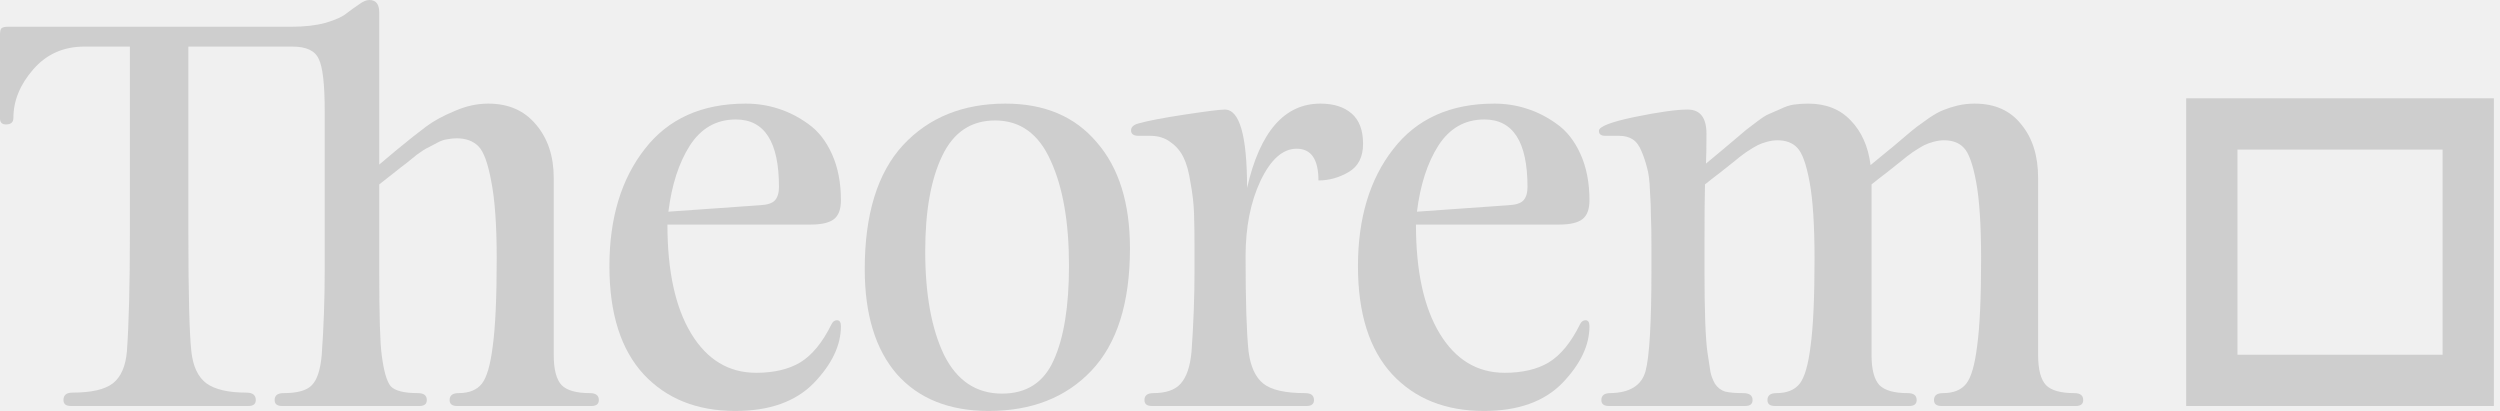
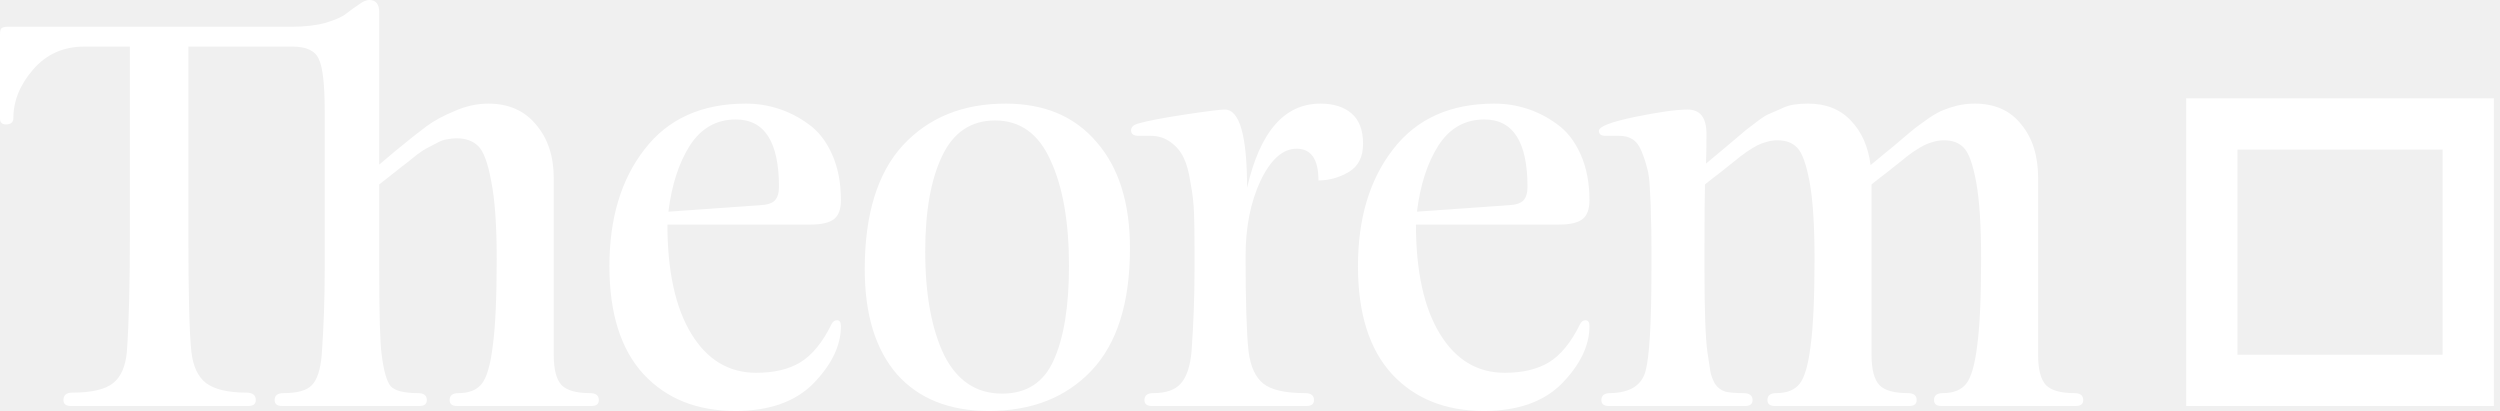
<svg xmlns="http://www.w3.org/2000/svg" width="146" height="24" viewBox="0 0 146 24" fill="none">
-   <path fill-rule="evenodd" clip-rule="evenodd" d="M142.647 8.736H130.668V20.716H142.647V8.736ZM127.673 5.741V23.71H145.642V5.741H127.673Z" fill="#CECECE" />
-   <path d="M0.434 1.563H16.994C17.785 1.563 18.461 1.486 19.02 1.332C19.599 1.158 20.005 0.975 20.236 0.782C20.487 0.589 20.729 0.415 20.96 0.261C21.192 0.087 21.395 0 21.568 0C21.954 0 22.147 0.241 22.147 0.724V9.612L23.074 8.83C23.846 8.193 24.454 7.71 24.898 7.382C25.341 7.054 25.891 6.755 26.548 6.485C27.204 6.195 27.86 6.051 28.516 6.051C29.694 6.051 30.62 6.456 31.296 7.267C31.99 8.077 32.338 9.119 32.338 10.393V20.729C32.338 21.578 32.492 22.166 32.801 22.495C33.11 22.803 33.66 22.958 34.451 22.958C34.798 22.958 34.972 23.093 34.972 23.363C34.972 23.595 34.828 23.71 34.538 23.71H26.692C26.403 23.71 26.258 23.595 26.258 23.363C26.258 23.093 26.432 22.958 26.779 22.958C27.397 22.958 27.85 22.774 28.14 22.408C28.429 22.041 28.642 21.308 28.777 20.207C28.931 19.088 29.008 17.39 29.008 15.112C29.008 13.163 28.902 11.657 28.69 10.596C28.497 9.534 28.246 8.849 27.937 8.54C27.628 8.232 27.204 8.077 26.663 8.077C26.49 8.077 26.306 8.097 26.113 8.135C25.94 8.154 25.747 8.222 25.534 8.338C25.322 8.454 25.139 8.55 24.984 8.627C24.849 8.685 24.637 8.82 24.347 9.033C24.077 9.245 23.875 9.409 23.739 9.525C23.604 9.621 23.344 9.824 22.958 10.133C22.572 10.441 22.302 10.654 22.147 10.77V15.778C22.147 18.403 22.195 20.053 22.292 20.729C22.408 21.655 22.581 22.263 22.813 22.552C23.064 22.823 23.595 22.958 24.405 22.958C24.753 22.958 24.926 23.093 24.926 23.363C24.926 23.595 24.782 23.71 24.492 23.71H16.473C16.183 23.71 16.039 23.595 16.039 23.363C16.039 23.093 16.212 22.958 16.56 22.958C17.37 22.958 17.92 22.803 18.21 22.495C18.519 22.186 18.712 21.597 18.789 20.729C18.905 19.107 18.963 17.457 18.963 15.778V6.485C18.963 4.922 18.847 3.908 18.615 3.445C18.403 2.963 17.891 2.721 17.081 2.721H11.001V13.694C11.001 17.168 11.059 19.445 11.175 20.526C11.271 21.395 11.561 22.012 12.043 22.379C12.545 22.745 13.327 22.929 14.388 22.929C14.755 22.929 14.938 23.074 14.938 23.363C14.938 23.595 14.794 23.71 14.504 23.71H4.14C3.85 23.71 3.706 23.595 3.706 23.363C3.706 23.074 3.879 22.929 4.227 22.929C5.346 22.929 6.138 22.745 6.601 22.379C7.064 22.012 7.334 21.395 7.411 20.526C7.527 18.905 7.585 16.618 7.585 13.665V2.721H4.922C3.706 2.721 2.712 3.165 1.94 4.053C1.168 4.941 0.782 5.887 0.782 6.89C0.782 7.141 0.637 7.267 0.347 7.267C0.116 7.267 0 7.151 0 6.919V2.027C0 1.834 0.029 1.708 0.087 1.65C0.164 1.592 0.28 1.563 0.434 1.563Z" fill="#CECECE" />
-   <path d="M49.11 19.049C49.11 20.169 48.58 21.279 47.518 22.379C46.456 23.46 44.932 24 42.944 24C40.705 24 38.92 23.286 37.588 21.858C36.256 20.41 35.59 18.306 35.59 15.546C35.59 12.748 36.276 10.47 37.646 8.714C39.016 6.938 40.985 6.051 43.552 6.051C44.208 6.051 44.835 6.147 45.434 6.34C46.051 6.533 46.64 6.832 47.2 7.238C47.779 7.643 48.242 8.232 48.589 9.004C48.937 9.776 49.11 10.673 49.11 11.696C49.11 12.217 48.975 12.584 48.705 12.796C48.435 13.008 47.981 13.115 47.344 13.115H38.978C38.978 15.836 39.441 17.959 40.367 19.484C41.294 21.008 42.558 21.771 44.16 21.771C45.202 21.771 46.061 21.568 46.736 21.163C47.431 20.738 48.039 19.995 48.56 18.934C48.637 18.779 48.744 18.702 48.879 18.702C49.033 18.702 49.11 18.818 49.11 19.049ZM42.973 6.977C41.834 6.977 40.937 7.489 40.28 8.511C39.644 9.515 39.228 10.799 39.035 12.362L44.362 11.986C44.806 11.966 45.105 11.87 45.26 11.696C45.414 11.522 45.492 11.262 45.492 10.914C45.492 8.29 44.652 6.977 42.973 6.977Z" fill="#CECECE" />
-   <path d="M57.739 24C55.442 24 53.657 23.286 52.383 21.858C51.128 20.41 50.501 18.364 50.501 15.72C50.501 12.516 51.244 10.104 52.73 8.483C54.236 6.861 56.233 6.051 58.723 6.051C61.001 6.051 62.776 6.803 64.05 8.309C65.343 9.795 65.99 11.86 65.99 14.504C65.99 17.689 65.237 20.072 63.731 21.655C62.245 23.218 60.248 24 57.739 24ZM58.52 22.987C59.949 22.987 60.952 22.34 61.531 21.047C62.13 19.735 62.429 17.891 62.429 15.518C62.429 12.97 62.072 10.924 61.358 9.38C60.663 7.817 59.582 7.035 58.115 7.035C56.706 7.035 55.673 7.73 55.017 9.119C54.361 10.49 54.033 12.343 54.033 14.678C54.033 17.187 54.4 19.204 55.133 20.729C55.886 22.234 57.015 22.987 58.52 22.987Z" fill="#CECECE" />
-   <path d="M72.829 10.972C73.581 7.691 75.01 6.051 77.113 6.051C77.885 6.051 78.493 6.244 78.937 6.63C79.381 7.016 79.603 7.604 79.603 8.396C79.603 9.168 79.323 9.718 78.764 10.046C78.204 10.374 77.615 10.538 76.998 10.538C76.998 9.303 76.573 8.685 75.724 8.685C74.913 8.685 74.209 9.312 73.61 10.567C73.031 11.802 72.742 13.269 72.742 14.967C72.742 17.592 72.8 19.445 72.916 20.526C73.031 21.414 73.321 22.041 73.784 22.408C74.247 22.774 75.058 22.958 76.216 22.958C76.563 22.958 76.737 23.093 76.737 23.363C76.737 23.595 76.592 23.71 76.303 23.71H67.27C66.981 23.71 66.836 23.595 66.836 23.363C66.836 23.093 67.01 22.958 67.357 22.958C68.091 22.958 68.621 22.774 68.949 22.408C69.297 22.022 69.509 21.395 69.586 20.526C69.702 18.905 69.76 17.322 69.76 15.778V14.533C69.76 13.684 69.75 12.989 69.731 12.449C69.712 11.889 69.644 11.3 69.528 10.683C69.432 10.046 69.297 9.554 69.123 9.206C68.949 8.84 68.698 8.54 68.37 8.309C68.042 8.058 67.647 7.932 67.183 7.932H66.489C66.199 7.932 66.054 7.826 66.054 7.614C66.054 7.421 66.199 7.286 66.489 7.209C67.029 7.054 67.936 6.881 69.21 6.688C70.484 6.495 71.256 6.398 71.526 6.398C72.394 6.398 72.829 7.923 72.829 10.972Z" fill="#CECECE" />
-   <path d="M92.825 19.049C92.825 20.169 92.294 21.279 91.232 22.379C90.171 23.46 88.646 24 86.658 24C84.419 24 82.634 23.286 81.302 21.858C79.97 20.41 79.305 18.306 79.305 15.546C79.305 12.748 79.99 10.47 81.36 8.714C82.73 6.938 84.699 6.051 87.266 6.051C87.922 6.051 88.549 6.147 89.148 6.34C89.765 6.533 90.354 6.832 90.914 7.238C91.493 7.643 91.956 8.232 92.303 9.004C92.651 9.776 92.825 10.673 92.825 11.696C92.825 12.217 92.689 12.584 92.419 12.796C92.149 13.008 91.695 13.115 91.058 13.115H82.692C82.692 15.836 83.155 17.959 84.081 19.484C85.008 21.008 86.272 21.771 87.874 21.771C88.916 21.771 89.775 21.568 90.451 21.163C91.145 20.738 91.753 19.995 92.274 18.934C92.352 18.779 92.458 18.702 92.593 18.702C92.747 18.702 92.825 18.818 92.825 19.049ZM86.687 6.977C85.548 6.977 84.651 7.489 83.995 8.511C83.358 9.515 82.943 10.799 82.75 12.362L88.077 11.986C88.52 11.966 88.82 11.87 88.974 11.696C89.129 11.522 89.206 11.262 89.206 10.914C89.206 8.29 88.366 6.977 86.687 6.977Z" fill="#CECECE" />
-   <path d="M109.241 9.641L110.225 8.83C110.399 8.695 110.688 8.454 111.093 8.106C111.499 7.759 111.779 7.527 111.933 7.411C112.087 7.296 112.329 7.122 112.657 6.89C113.004 6.659 113.284 6.504 113.496 6.427C113.728 6.331 113.998 6.244 114.307 6.166C114.635 6.089 114.973 6.051 115.32 6.051C116.498 6.051 117.405 6.456 118.042 7.267C118.698 8.058 119.026 9.1 119.026 10.393V20.729C119.026 21.578 119.18 22.166 119.489 22.495C119.798 22.803 120.348 22.958 121.139 22.958C121.487 22.958 121.66 23.093 121.66 23.363C121.66 23.595 121.516 23.71 121.226 23.71H113.38C113.091 23.71 112.946 23.595 112.946 23.363C112.946 23.093 113.12 22.958 113.467 22.958C114.085 22.958 114.539 22.774 114.828 22.408C115.118 22.041 115.33 21.308 115.465 20.207C115.619 19.088 115.697 17.39 115.697 15.112C115.697 13.163 115.6 11.667 115.407 10.625C115.214 9.583 114.973 8.917 114.683 8.627C114.413 8.338 114.027 8.193 113.525 8.193C113.332 8.193 113.13 8.222 112.917 8.28C112.705 8.338 112.522 8.405 112.367 8.483C112.213 8.56 111.991 8.695 111.701 8.888C111.431 9.081 111.219 9.245 111.064 9.38C110.91 9.496 110.63 9.718 110.225 10.046C109.82 10.355 109.511 10.596 109.298 10.77V20.729C109.298 21.578 109.453 22.166 109.762 22.495C110.07 22.803 110.621 22.958 111.412 22.958C111.759 22.958 111.933 23.093 111.933 23.363C111.933 23.595 111.788 23.71 111.499 23.71H103.653C103.364 23.71 103.219 23.595 103.219 23.363C103.219 23.093 103.393 22.958 103.74 22.958C104.358 22.958 104.811 22.774 105.101 22.408C105.39 22.041 105.602 21.308 105.738 20.207C105.892 19.088 105.969 17.39 105.969 15.112C105.969 13.163 105.873 11.667 105.68 10.625C105.487 9.583 105.245 8.917 104.956 8.627C104.686 8.338 104.3 8.193 103.798 8.193C103.605 8.193 103.402 8.222 103.19 8.28C102.978 8.338 102.794 8.405 102.64 8.483C102.485 8.56 102.263 8.695 101.974 8.888C101.704 9.081 101.491 9.245 101.337 9.38C101.183 9.496 100.903 9.718 100.498 10.046C100.092 10.355 99.783 10.596 99.571 10.77C99.552 11.406 99.542 12.661 99.542 14.533V15.778C99.542 18.171 99.6 19.773 99.716 20.584C99.793 21.124 99.851 21.501 99.889 21.713C99.928 21.925 100.015 22.157 100.15 22.408C100.305 22.639 100.507 22.794 100.758 22.871C101.009 22.929 101.356 22.958 101.8 22.958C102.167 22.958 102.35 23.093 102.35 23.363C102.35 23.595 102.206 23.71 101.916 23.71H93.955C93.665 23.71 93.52 23.595 93.52 23.363C93.52 23.093 93.694 22.958 94.041 22.958C95.18 22.939 95.865 22.514 96.097 21.684C96.329 20.835 96.444 18.866 96.444 15.778V14.388C96.444 13.636 96.435 13.057 96.415 12.651C96.415 12.227 96.396 11.725 96.358 11.146C96.338 10.548 96.28 10.094 96.184 9.785C96.107 9.476 96.001 9.158 95.865 8.83C95.73 8.502 95.557 8.27 95.344 8.135C95.132 8 94.871 7.932 94.563 7.932H93.752C93.501 7.932 93.376 7.836 93.376 7.643C93.376 7.392 94.07 7.122 95.46 6.832C96.869 6.543 97.902 6.398 98.558 6.398C99.291 6.398 99.658 6.871 99.658 7.817C99.658 8.569 99.648 9.148 99.629 9.554L100.498 8.83C100.594 8.753 100.835 8.55 101.221 8.222C101.627 7.875 101.877 7.662 101.974 7.585C102.07 7.508 102.273 7.353 102.582 7.122C102.91 6.871 103.151 6.717 103.306 6.659C103.479 6.581 103.701 6.485 103.972 6.369C104.242 6.234 104.502 6.147 104.753 6.109C105.023 6.07 105.303 6.051 105.593 6.051C106.635 6.051 107.465 6.379 108.083 7.035C108.719 7.691 109.105 8.56 109.241 9.641Z" fill="#CECECE" />
+   <path fill-rule="evenodd" clip-rule="evenodd" d="M142.647 8.736H130.668V20.716H142.647V8.736ZM127.673 5.741V23.71H145.642V5.741H127.673Z" fill="#FFFFFF" />
+   <path d="M0.434 1.563H16.994C17.785 1.563 18.461 1.486 19.02 1.332C19.599 1.158 20.005 0.975 20.236 0.782C20.487 0.589 20.729 0.415 20.96 0.261C21.192 0.087 21.395 0 21.568 0C21.954 0 22.147 0.241 22.147 0.724V9.612L23.074 8.83C23.846 8.193 24.454 7.71 24.898 7.382C25.341 7.054 25.891 6.755 26.548 6.485C27.204 6.195 27.86 6.051 28.516 6.051C29.694 6.051 30.62 6.456 31.296 7.267C31.99 8.077 32.338 9.119 32.338 10.393V20.729C32.338 21.578 32.492 22.166 32.801 22.495C33.11 22.803 33.66 22.958 34.451 22.958C34.798 22.958 34.972 23.093 34.972 23.363C34.972 23.595 34.828 23.71 34.538 23.71H26.692C26.403 23.71 26.258 23.595 26.258 23.363C26.258 23.093 26.432 22.958 26.779 22.958C27.397 22.958 27.85 22.774 28.14 22.408C28.429 22.041 28.642 21.308 28.777 20.207C28.931 19.088 29.008 17.39 29.008 15.112C29.008 13.163 28.902 11.657 28.69 10.596C28.497 9.534 28.246 8.849 27.937 8.54C27.628 8.232 27.204 8.077 26.663 8.077C26.49 8.077 26.306 8.097 26.113 8.135C25.94 8.154 25.747 8.222 25.534 8.338C25.322 8.454 25.139 8.55 24.984 8.627C24.849 8.685 24.637 8.82 24.347 9.033C24.077 9.245 23.875 9.409 23.739 9.525C23.604 9.621 23.344 9.824 22.958 10.133C22.572 10.441 22.302 10.654 22.147 10.77V15.778C22.147 18.403 22.195 20.053 22.292 20.729C22.408 21.655 22.581 22.263 22.813 22.552C23.064 22.823 23.595 22.958 24.405 22.958C24.753 22.958 24.926 23.093 24.926 23.363C24.926 23.595 24.782 23.71 24.492 23.71H16.473C16.183 23.71 16.039 23.595 16.039 23.363C16.039 23.093 16.212 22.958 16.56 22.958C17.37 22.958 17.92 22.803 18.21 22.495C18.519 22.186 18.712 21.597 18.789 20.729C18.905 19.107 18.963 17.457 18.963 15.778V6.485C18.963 4.922 18.847 3.908 18.615 3.445C18.403 2.963 17.891 2.721 17.081 2.721H11.001V13.694C11.001 17.168 11.059 19.445 11.175 20.526C11.271 21.395 11.561 22.012 12.043 22.379C12.545 22.745 13.327 22.929 14.388 22.929C14.755 22.929 14.938 23.074 14.938 23.363C14.938 23.595 14.794 23.71 14.504 23.71H4.14C3.85 23.71 3.706 23.595 3.706 23.363C3.706 23.074 3.879 22.929 4.227 22.929C5.346 22.929 6.138 22.745 6.601 22.379C7.064 22.012 7.334 21.395 7.411 20.526C7.527 18.905 7.585 16.618 7.585 13.665V2.721H4.922C3.706 2.721 2.712 3.165 1.94 4.053C1.168 4.941 0.782 5.887 0.782 6.89C0.782 7.141 0.637 7.267 0.347 7.267C0.116 7.267 0 7.151 0 6.919V2.027C0 1.834 0.029 1.708 0.087 1.65C0.164 1.592 0.28 1.563 0.434 1.563Z" fill="#FFFFFF" />
+   <path d="M49.11 19.049C49.11 20.169 48.58 21.279 47.518 22.379C46.456 23.46 44.932 24 42.944 24C40.705 24 38.92 23.286 37.588 21.858C36.256 20.41 35.59 18.306 35.59 15.546C35.59 12.748 36.276 10.47 37.646 8.714C39.016 6.938 40.985 6.051 43.552 6.051C44.208 6.051 44.835 6.147 45.434 6.34C46.051 6.533 46.64 6.832 47.2 7.238C47.779 7.643 48.242 8.232 48.589 9.004C48.937 9.776 49.11 10.673 49.11 11.696C49.11 12.217 48.975 12.584 48.705 12.796C48.435 13.008 47.981 13.115 47.344 13.115H38.978C38.978 15.836 39.441 17.959 40.367 19.484C41.294 21.008 42.558 21.771 44.16 21.771C45.202 21.771 46.061 21.568 46.736 21.163C47.431 20.738 48.039 19.995 48.56 18.934C48.637 18.779 48.744 18.702 48.879 18.702C49.033 18.702 49.11 18.818 49.11 19.049ZM42.973 6.977C41.834 6.977 40.937 7.489 40.28 8.511C39.644 9.515 39.228 10.799 39.035 12.362L44.362 11.986C44.806 11.966 45.105 11.87 45.26 11.696C45.414 11.522 45.492 11.262 45.492 10.914C45.492 8.29 44.652 6.977 42.973 6.977Z" fill="#FFFFFF" />
+   <path d="M57.739 24C55.442 24 53.657 23.286 52.383 21.858C51.128 20.41 50.501 18.364 50.501 15.72C50.501 12.516 51.244 10.104 52.73 8.483C54.236 6.861 56.233 6.051 58.723 6.051C61.001 6.051 62.776 6.803 64.05 8.309C65.343 9.795 65.99 11.86 65.99 14.504C65.99 17.689 65.237 20.072 63.731 21.655C62.245 23.218 60.248 24 57.739 24ZM58.52 22.987C59.949 22.987 60.952 22.34 61.531 21.047C62.13 19.735 62.429 17.891 62.429 15.518C62.429 12.97 62.072 10.924 61.358 9.38C60.663 7.817 59.582 7.035 58.115 7.035C56.706 7.035 55.673 7.73 55.017 9.119C54.361 10.49 54.033 12.343 54.033 14.678C54.033 17.187 54.4 19.204 55.133 20.729C55.886 22.234 57.015 22.987 58.52 22.987Z" fill="#FFFFFF" />
+   <path d="M72.829 10.972C73.581 7.691 75.01 6.051 77.113 6.051C77.885 6.051 78.493 6.244 78.937 6.63C79.381 7.016 79.603 7.604 79.603 8.396C79.603 9.168 79.323 9.718 78.764 10.046C78.204 10.374 77.615 10.538 76.998 10.538C76.998 9.303 76.573 8.685 75.724 8.685C74.913 8.685 74.209 9.312 73.61 10.567C73.031 11.802 72.742 13.269 72.742 14.967C72.742 17.592 72.8 19.445 72.916 20.526C73.031 21.414 73.321 22.041 73.784 22.408C74.247 22.774 75.058 22.958 76.216 22.958C76.563 22.958 76.737 23.093 76.737 23.363C76.737 23.595 76.592 23.71 76.303 23.71H67.27C66.981 23.71 66.836 23.595 66.836 23.363C66.836 23.093 67.01 22.958 67.357 22.958C68.091 22.958 68.621 22.774 68.949 22.408C69.297 22.022 69.509 21.395 69.586 20.526C69.702 18.905 69.76 17.322 69.76 15.778V14.533C69.76 13.684 69.75 12.989 69.731 12.449C69.712 11.889 69.644 11.3 69.528 10.683C69.432 10.046 69.297 9.554 69.123 9.206C68.949 8.84 68.698 8.54 68.37 8.309C68.042 8.058 67.647 7.932 67.183 7.932H66.489C66.199 7.932 66.054 7.826 66.054 7.614C66.054 7.421 66.199 7.286 66.489 7.209C67.029 7.054 67.936 6.881 69.21 6.688C70.484 6.495 71.256 6.398 71.526 6.398C72.394 6.398 72.829 7.923 72.829 10.972Z" fill="#FFFFFF" />
+   <path d="M92.825 19.049C92.825 20.169 92.294 21.279 91.232 22.379C90.171 23.46 88.646 24 86.658 24C84.419 24 82.634 23.286 81.302 21.858C79.97 20.41 79.305 18.306 79.305 15.546C79.305 12.748 79.99 10.47 81.36 8.714C82.73 6.938 84.699 6.051 87.266 6.051C87.922 6.051 88.549 6.147 89.148 6.34C89.765 6.533 90.354 6.832 90.914 7.238C91.493 7.643 91.956 8.232 92.303 9.004C92.651 9.776 92.825 10.673 92.825 11.696C92.825 12.217 92.689 12.584 92.419 12.796C92.149 13.008 91.695 13.115 91.058 13.115H82.692C82.692 15.836 83.155 17.959 84.081 19.484C85.008 21.008 86.272 21.771 87.874 21.771C88.916 21.771 89.775 21.568 90.451 21.163C91.145 20.738 91.753 19.995 92.274 18.934C92.352 18.779 92.458 18.702 92.593 18.702C92.747 18.702 92.825 18.818 92.825 19.049ZM86.687 6.977C85.548 6.977 84.651 7.489 83.995 8.511C83.358 9.515 82.943 10.799 82.75 12.362L88.077 11.986C88.52 11.966 88.82 11.87 88.974 11.696C89.129 11.522 89.206 11.262 89.206 10.914C89.206 8.29 88.366 6.977 86.687 6.977Z" fill="#FFFFFF" />
+   <path d="M109.241 9.641L110.225 8.83C110.399 8.695 110.688 8.454 111.093 8.106C111.499 7.759 111.779 7.527 111.933 7.411C112.087 7.296 112.329 7.122 112.657 6.89C113.004 6.659 113.284 6.504 113.496 6.427C113.728 6.331 113.998 6.244 114.307 6.166C114.635 6.089 114.973 6.051 115.32 6.051C116.498 6.051 117.405 6.456 118.042 7.267C118.698 8.058 119.026 9.1 119.026 10.393V20.729C119.026 21.578 119.18 22.166 119.489 22.495C119.798 22.803 120.348 22.958 121.139 22.958C121.487 22.958 121.66 23.093 121.66 23.363C121.66 23.595 121.516 23.71 121.226 23.71H113.38C113.091 23.71 112.946 23.595 112.946 23.363C112.946 23.093 113.12 22.958 113.467 22.958C114.085 22.958 114.539 22.774 114.828 22.408C115.118 22.041 115.33 21.308 115.465 20.207C115.619 19.088 115.697 17.39 115.697 15.112C115.697 13.163 115.6 11.667 115.407 10.625C115.214 9.583 114.973 8.917 114.683 8.627C114.413 8.338 114.027 8.193 113.525 8.193C113.332 8.193 113.13 8.222 112.917 8.28C112.705 8.338 112.522 8.405 112.367 8.483C112.213 8.56 111.991 8.695 111.701 8.888C111.431 9.081 111.219 9.245 111.064 9.38C110.91 9.496 110.63 9.718 110.225 10.046C109.82 10.355 109.511 10.596 109.298 10.77V20.729C109.298 21.578 109.453 22.166 109.762 22.495C110.07 22.803 110.621 22.958 111.412 22.958C111.759 22.958 111.933 23.093 111.933 23.363C111.933 23.595 111.788 23.71 111.499 23.71H103.653C103.364 23.71 103.219 23.595 103.219 23.363C103.219 23.093 103.393 22.958 103.74 22.958C104.358 22.958 104.811 22.774 105.101 22.408C105.39 22.041 105.602 21.308 105.738 20.207C105.892 19.088 105.969 17.39 105.969 15.112C105.969 13.163 105.873 11.667 105.68 10.625C105.487 9.583 105.245 8.917 104.956 8.627C104.686 8.338 104.3 8.193 103.798 8.193C103.605 8.193 103.402 8.222 103.19 8.28C102.978 8.338 102.794 8.405 102.64 8.483C102.485 8.56 102.263 8.695 101.974 8.888C101.704 9.081 101.491 9.245 101.337 9.38C101.183 9.496 100.903 9.718 100.498 10.046C100.092 10.355 99.783 10.596 99.571 10.77C99.552 11.406 99.542 12.661 99.542 14.533V15.778C99.542 18.171 99.6 19.773 99.716 20.584C99.793 21.124 99.851 21.501 99.889 21.713C99.928 21.925 100.015 22.157 100.15 22.408C100.305 22.639 100.507 22.794 100.758 22.871C101.009 22.929 101.356 22.958 101.8 22.958C102.167 22.958 102.35 23.093 102.35 23.363C102.35 23.595 102.206 23.71 101.916 23.71H93.955C93.665 23.71 93.52 23.595 93.52 23.363C93.52 23.093 93.694 22.958 94.041 22.958C95.18 22.939 95.865 22.514 96.097 21.684C96.329 20.835 96.444 18.866 96.444 15.778V14.388C96.444 13.636 96.435 13.057 96.415 12.651C96.415 12.227 96.396 11.725 96.358 11.146C96.338 10.548 96.28 10.094 96.184 9.785C96.107 9.476 96.001 9.158 95.865 8.83C95.73 8.502 95.557 8.27 95.344 8.135C95.132 8 94.871 7.932 94.563 7.932H93.752C93.501 7.932 93.376 7.836 93.376 7.643C93.376 7.392 94.07 7.122 95.46 6.832C96.869 6.543 97.902 6.398 98.558 6.398C99.291 6.398 99.658 6.871 99.658 7.817C99.658 8.569 99.648 9.148 99.629 9.554L100.498 8.83C100.594 8.753 100.835 8.55 101.221 8.222C101.627 7.875 101.877 7.662 101.974 7.585C102.07 7.508 102.273 7.353 102.582 7.122C102.91 6.871 103.151 6.717 103.306 6.659C103.479 6.581 103.701 6.485 103.972 6.369C104.242 6.234 104.502 6.147 104.753 6.109C105.023 6.07 105.303 6.051 105.593 6.051C106.635 6.051 107.465 6.379 108.083 7.035C108.719 7.691 109.105 8.56 109.241 9.641Z" fill="#FFFFFF" />
</svg>
